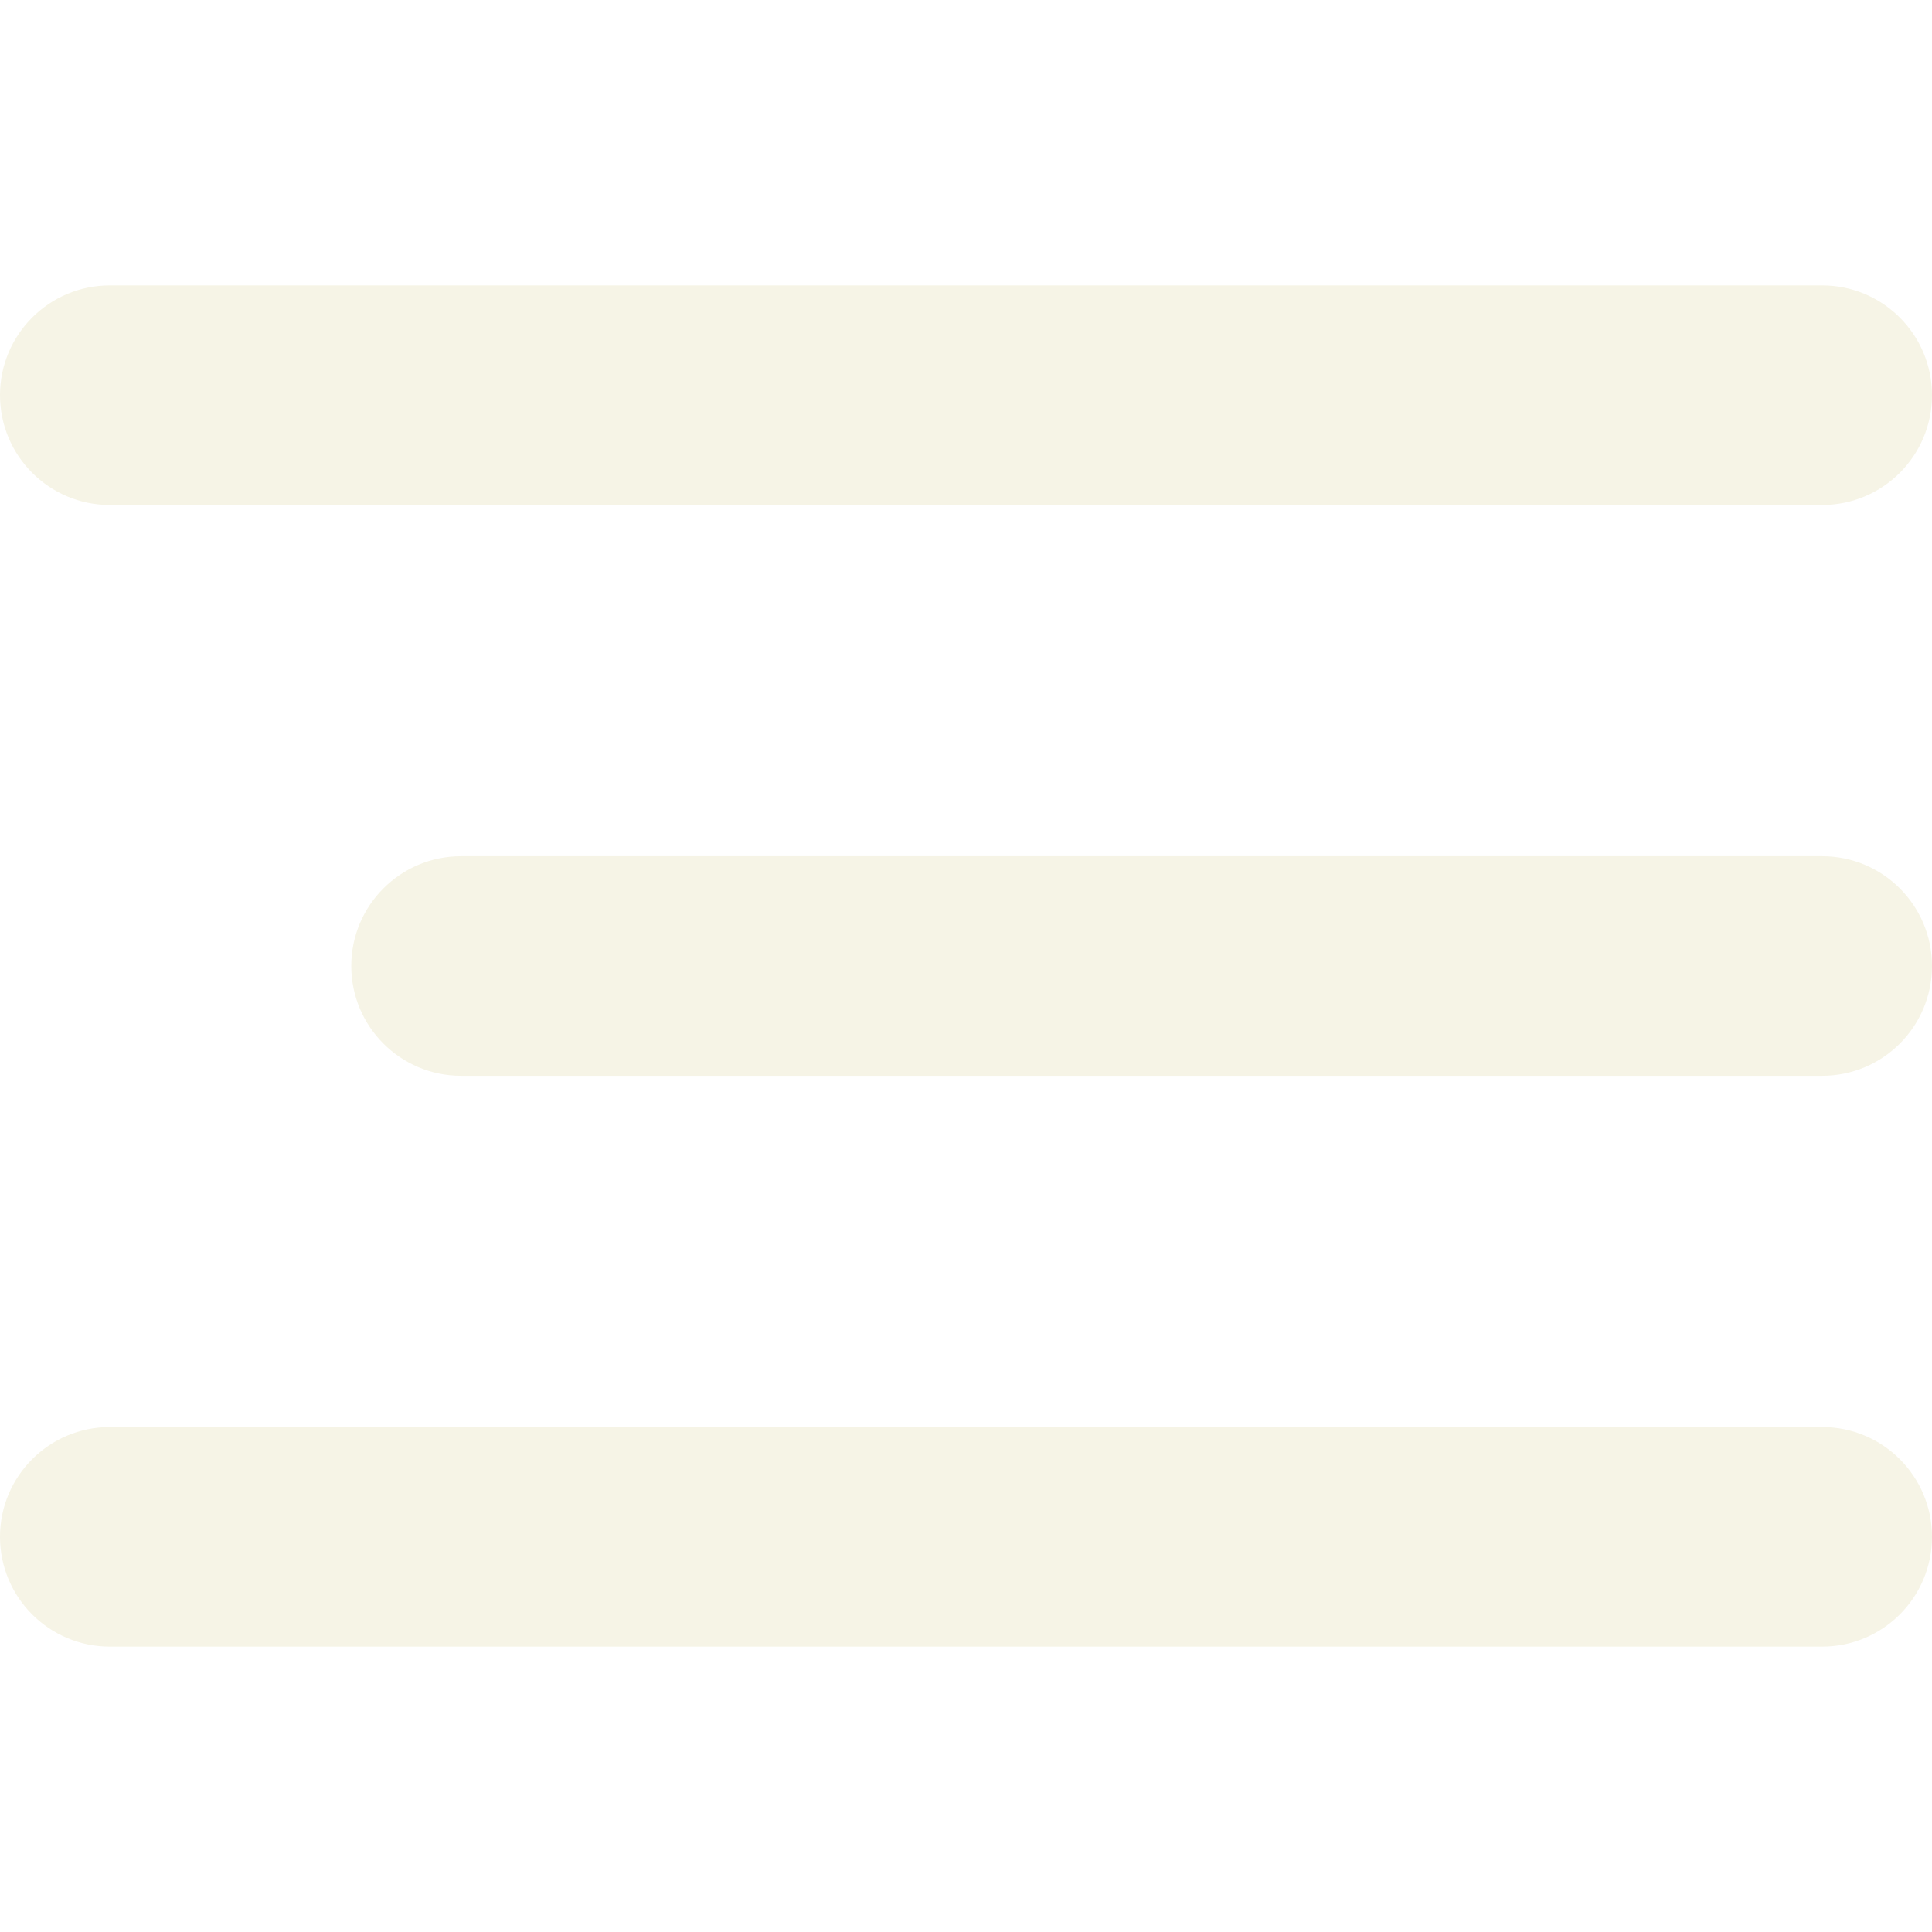
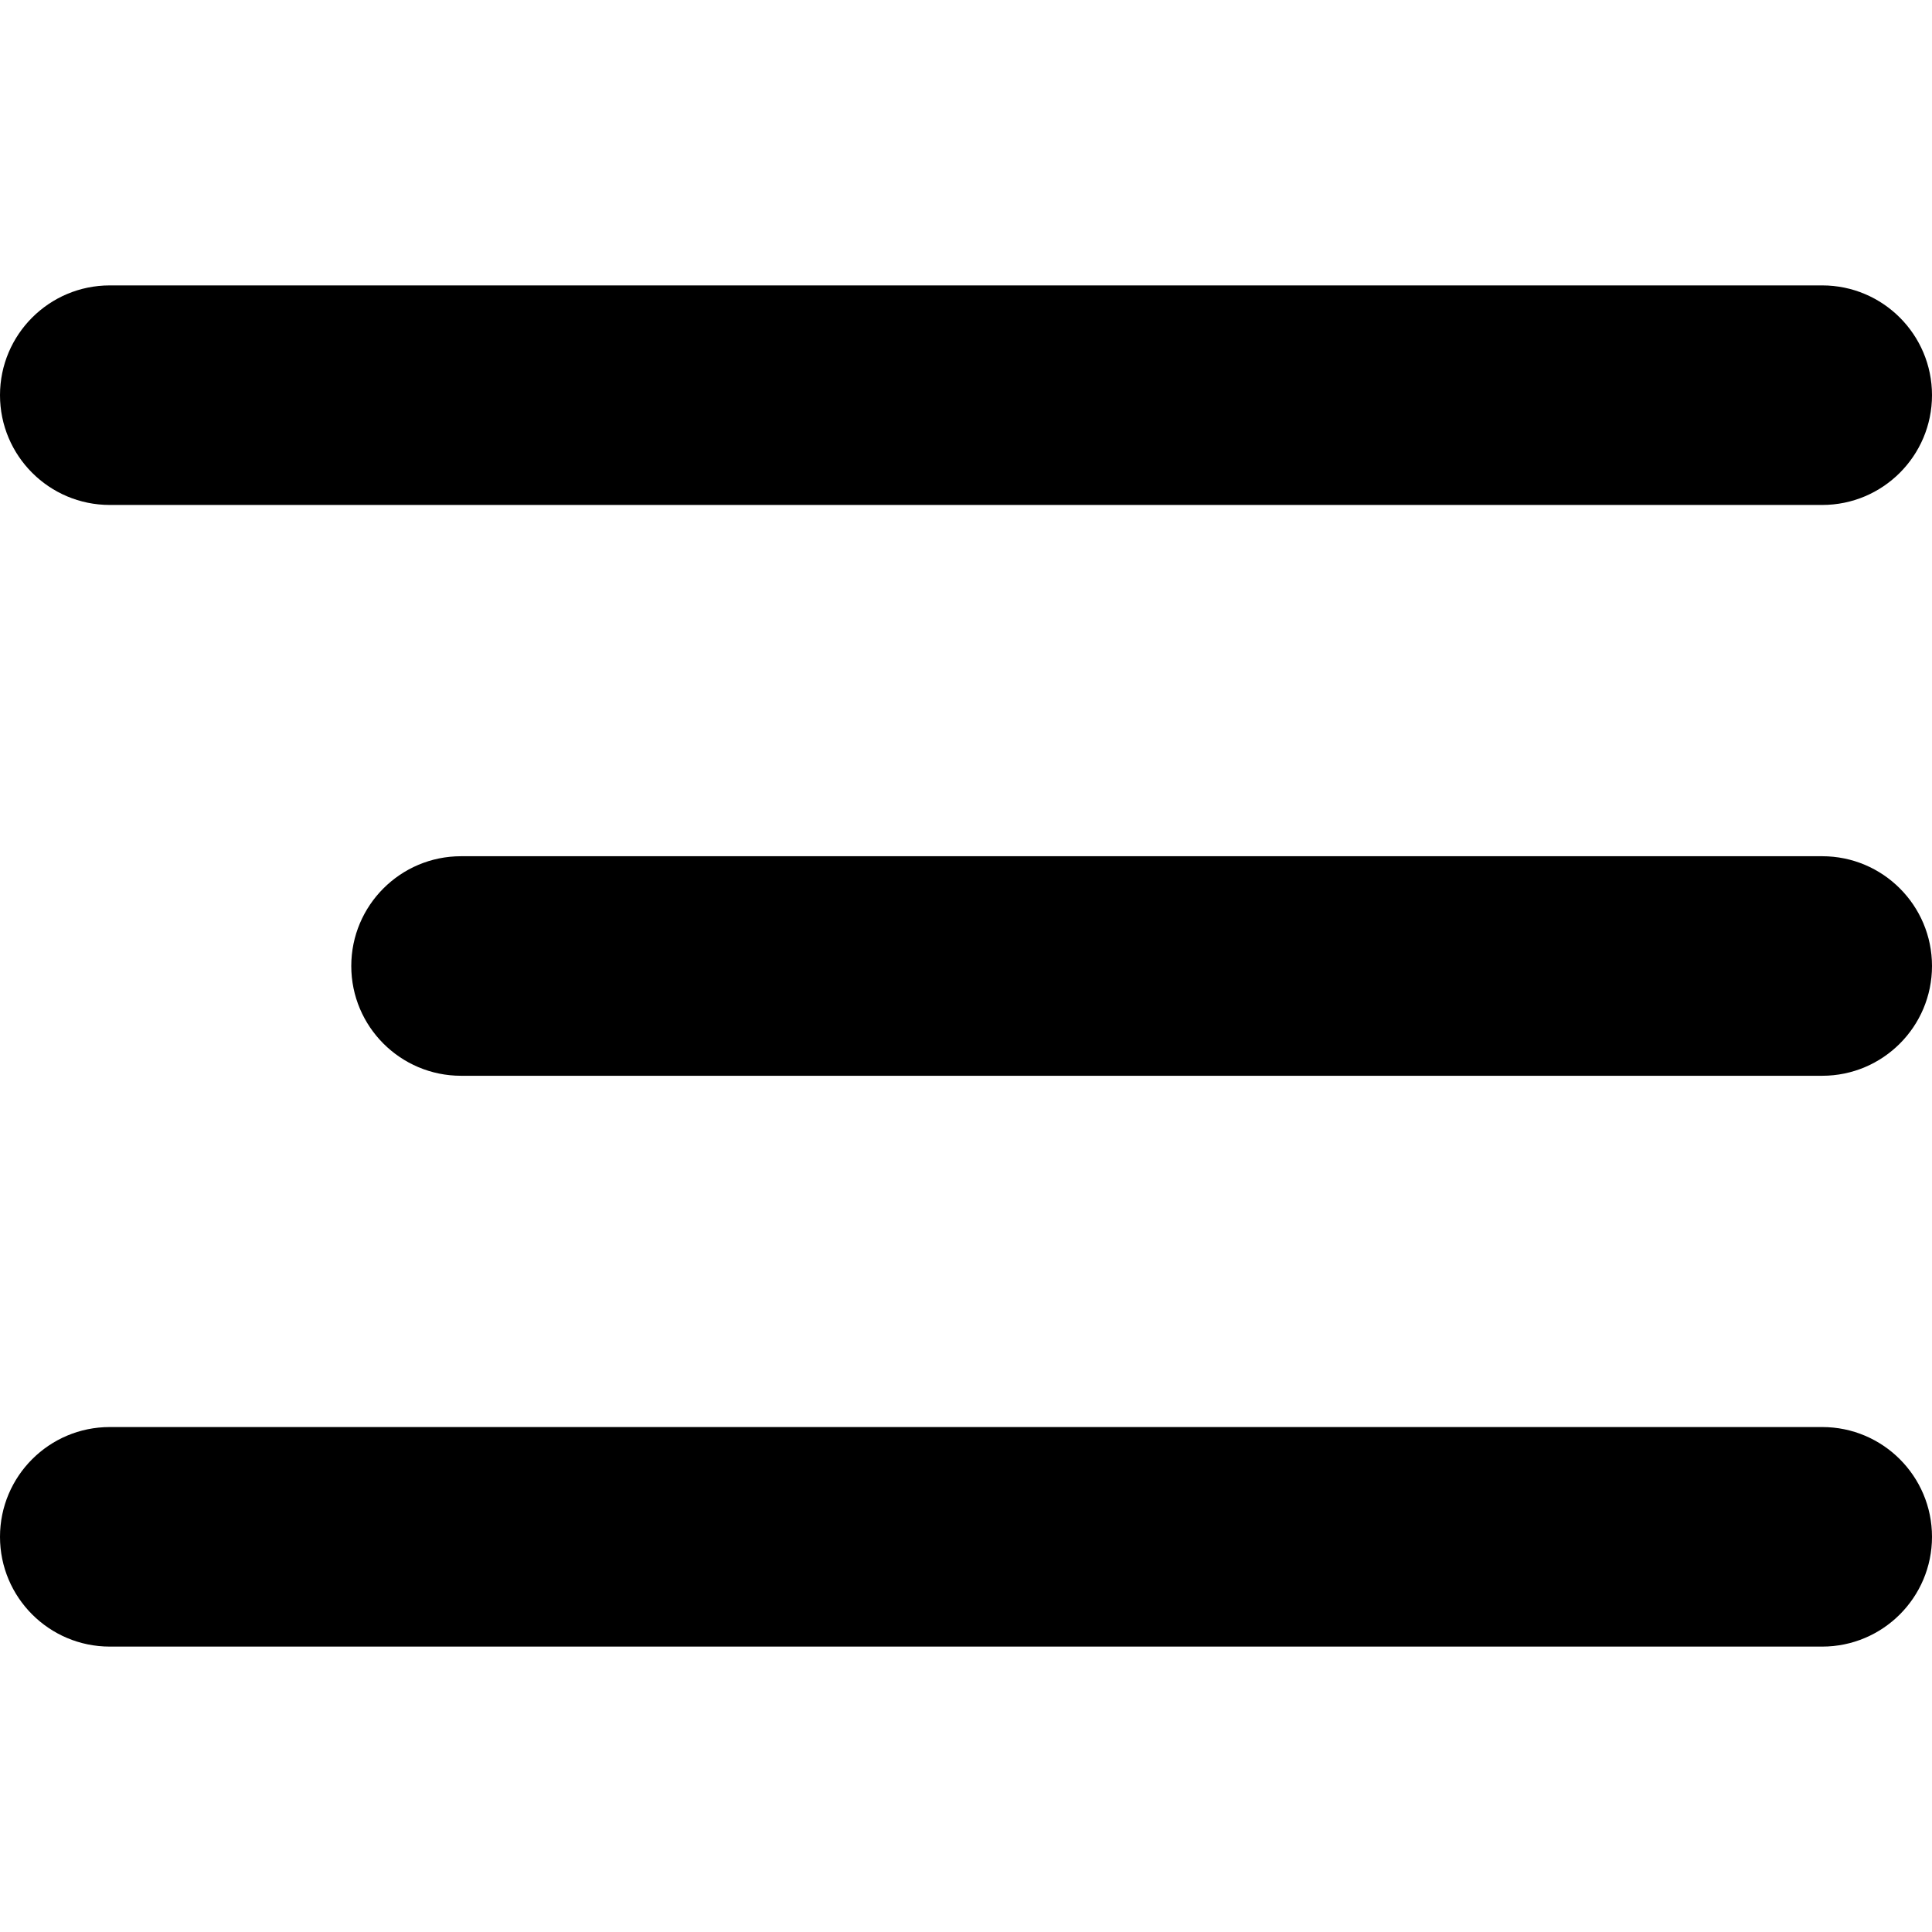
- <svg xmlns="http://www.w3.org/2000/svg" viewBox="0 0 22 22" fill="none">
-   <path d="M0 4.5C0 3.81 0.56 3.25 1.25 3.25H20.75C21.44 3.25 22 3.81 22 4.5C22 5.19 21.44 5.75 20.75 5.75H1.25C0.56 5.75 0 5.19 0 4.5Z" fill="#F6F4E6" />
-   <path d="M0 17.5C0 16.81 0.56 16.25 1.25 16.25H20.75C21.44 16.25 22 16.81 22 17.5C22 18.19 21.44 18.75 20.75 18.75H1.25C0.56 18.75 0 18.19 0 17.5Z" fill="#F6F4E6" />
-   <path d="M4 11C4 10.31 4.56 9.75 5.25 9.75H20.75C21.44 9.75 22 10.31 22 11C22 11.69 21.44 12.25 20.75 12.25H5.25C4.56 12.25 4 11.69 4 11Z" fill="#F6F4E6" />
+ <svg xmlns="http://www.w3.org/2000/svg" viewBox="0 0 22 22">
+   <path d="M0 4.5C0 3.81 0.56 3.25 1.25 3.25H20.75C21.44 3.25 22 3.81 22 4.5C22 5.19 21.44 5.75 20.75 5.75H1.25C0.56 5.75 0 5.19 0 4.5Z" />
+   <path d="M0 17.5C0 16.81 0.56 16.25 1.25 16.25H20.75C21.44 16.25 22 16.81 22 17.5C22 18.19 21.44 18.75 20.75 18.75H1.25C0.56 18.75 0 18.19 0 17.5Z" />
+   <path d="M4 11C4 10.31 4.56 9.75 5.25 9.75H20.75C21.44 9.75 22 10.31 22 11C22 11.69 21.44 12.25 20.75 12.25H5.25C4.56 12.25 4 11.69 4 11Z" />
</svg>
